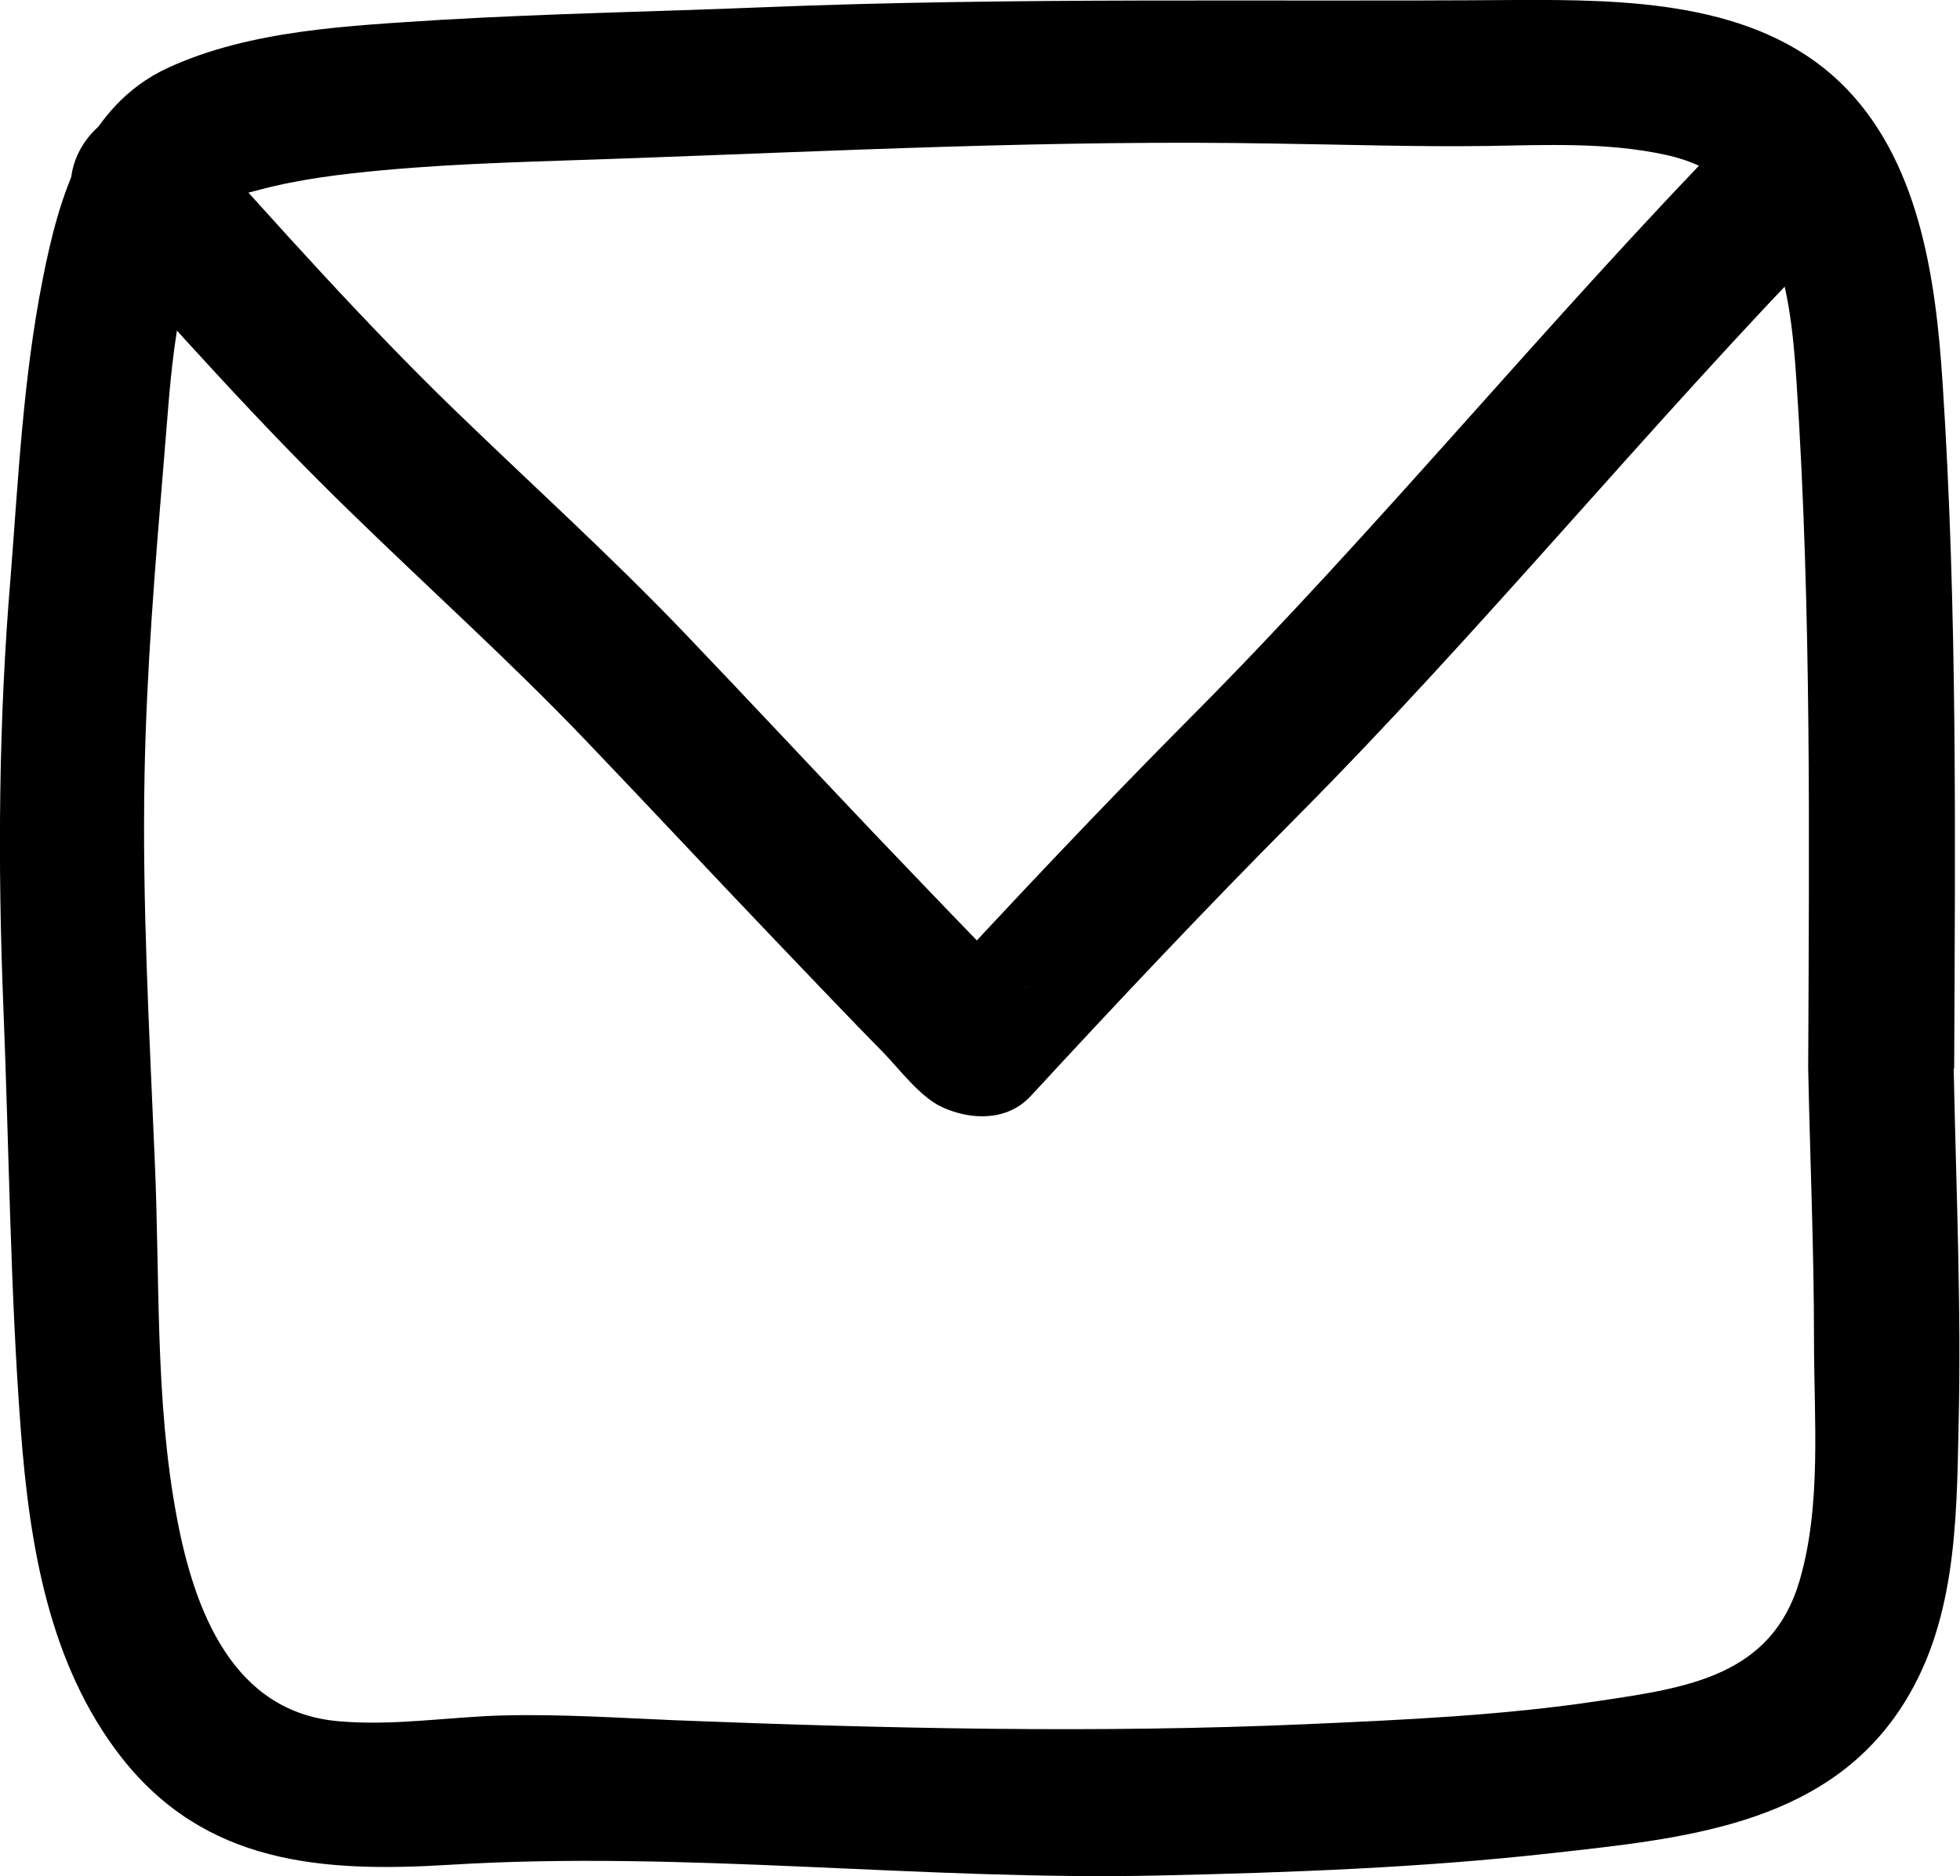
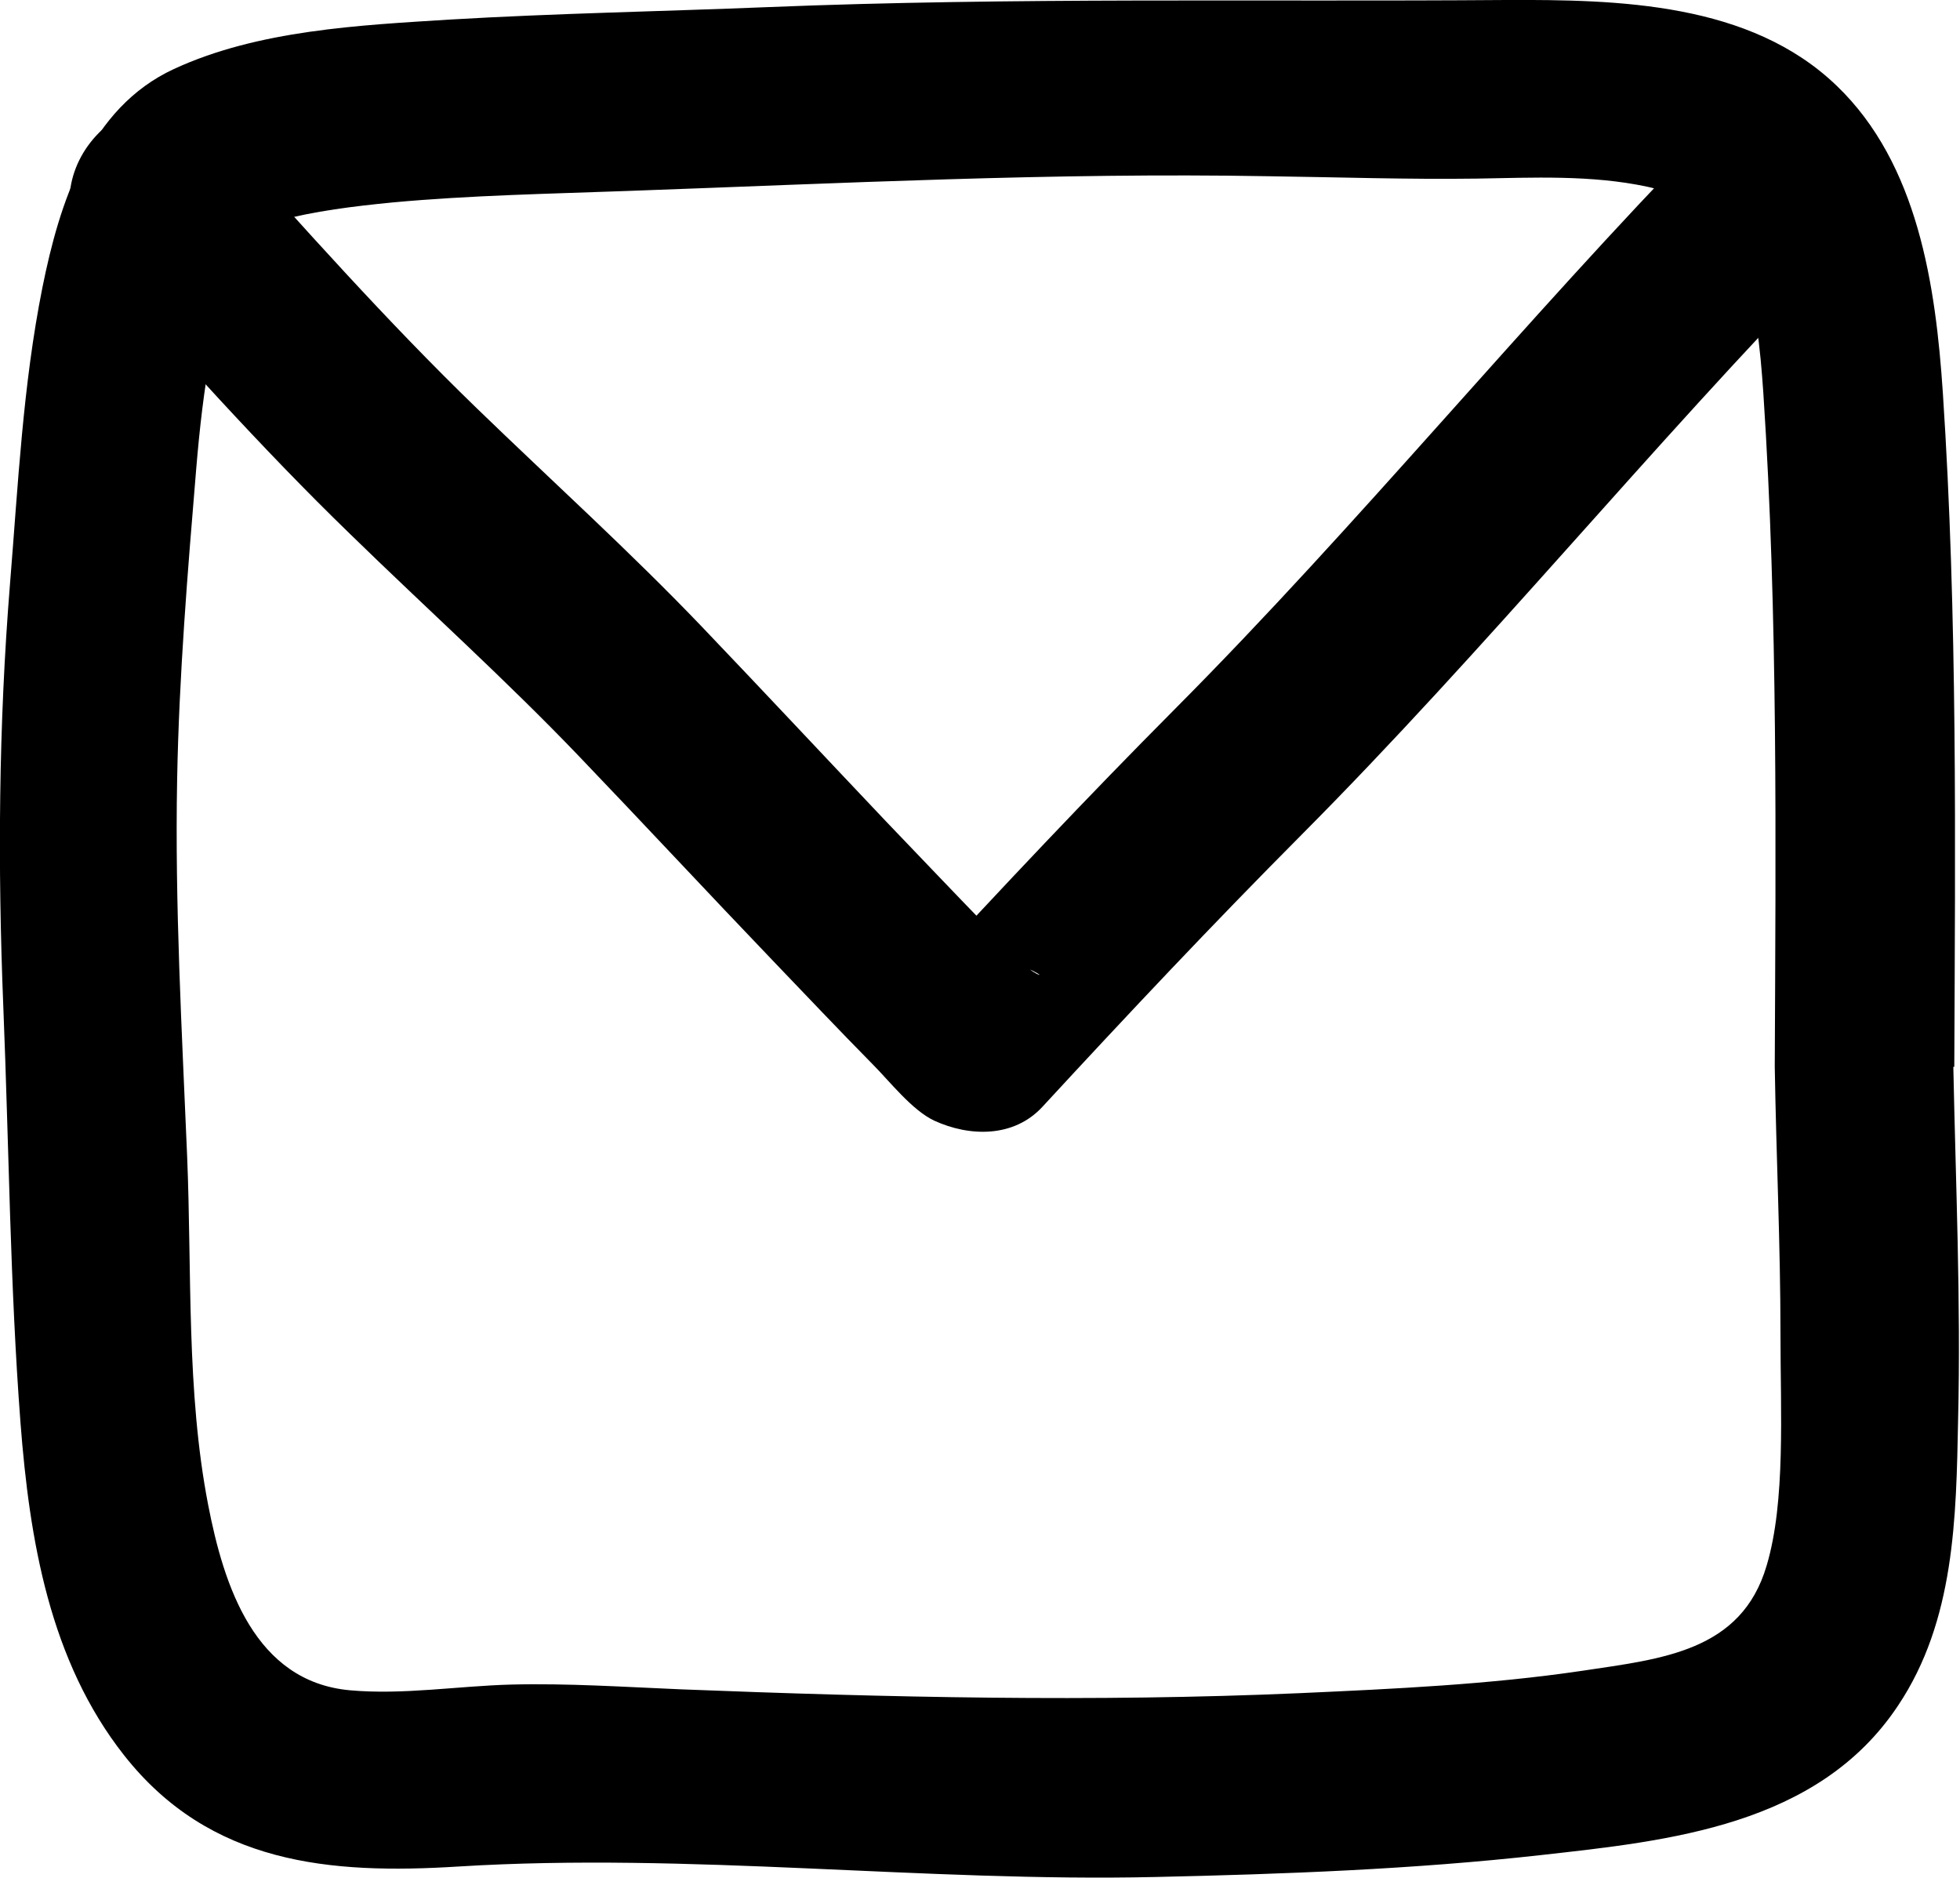
- <svg xmlns="http://www.w3.org/2000/svg" id="Calque_2" viewBox="0 0 40.41 38.67">
+ <svg xmlns="http://www.w3.org/2000/svg" id="Calque_2" viewBox="0 0 41.16 39.42">
  <g id="mail">
-     <path d="m40.29,22.03c.02-4.69.07-9.46-.24-14.15-.14-2.15-.48-4.62-2.12-6.19C36.18.02,33.51-.01,31.24,0c-5.18.04-10.33-.06-15.51.15-2.22.09-4.44.13-6.65.26-1.84.12-3.91.2-5.62.99S1.21,4.08.88,5.76c-.4,2.02-.5,4.07-.66,6.12C-.03,14.85-.05,17.8.07,20.78s.14,5.82.36,8.72c.18,2.36.58,4.82,2.07,6.73,1.73,2.21,4.14,2.38,6.76,2.22,4.86-.3,9.77.33,14.64.22,2.69-.06,5.41-.16,8.09-.46s5.58-.56,7.18-2.96c1.15-1.72,1.17-3.82,1.21-5.81.06-2.47-.05-4.94-.1-7.41-.04-1.93-3.04-1.93-3,0s.12,3.74.12,5.61c0,1.61.16,3.4-.3,4.96-.58,1.96-2.32,2.2-4.13,2.47-1.99.3-4.01.39-6.03.48-4.34.19-8.66.09-13-.08-1.19-.05-2.38-.13-3.57-.1-1.12.03-2.26.22-3.38.12-2.19-.18-2.98-2.28-3.34-4.18-.46-2.42-.35-4.96-.46-7.4-.11-2.64-.26-5.28-.21-7.92.04-2.17.22-4.35.4-6.51.14-1.61.2-3.63,1.04-5.05.19-.32.39-.38.94-.52.83-.22,1.68-.32,2.53-.4,1.63-.15,3.28-.18,4.91-.24,4.49-.16,8.97-.39,13.47-.31,1.46.02,2.92.07,4.38.05,1.22-.02,2.48-.08,3.68.18,2.28.49,2.58,2.66,2.71,4.69.31,4.68.26,9.46.24,14.15,0,1.93,2.99,1.93,3,0h0Z" />
-     <path d="m1.85,4.82c1.76,1.96,3.51,3.93,5.4,5.76,1.6,1.56,3.27,3.06,4.81,4.67,1.36,1.42,2.69,2.85,4.05,4.27.7.73,1.39,1.46,2.1,2.18.33.34.77.93,1.22,1.13.59.27,1.34.29,1.82-.23,1.79-1.94,3.58-3.84,5.44-5.71,3.87-3.89,7.32-8.14,11.14-12.06,1.35-1.38-.77-3.51-2.12-2.12-3.82,3.92-7.28,8.18-11.14,12.06-1.86,1.87-3.65,3.77-5.44,5.71l1.82-.23c.46.21.14.11-.06-.1-.24-.25-.49-.5-.74-.75-.73-.75-1.45-1.51-2.17-2.26-1.29-1.36-2.57-2.73-3.86-4.08-1.52-1.59-3.16-3.07-4.74-4.6-1.89-1.83-3.64-3.8-5.4-5.76-1.29-1.44-3.41.69-2.12,2.12h0Z" />
+     <path d="m41.04,22.4c.02-4.69.07-9.46-.24-14.15-.15-2.25-.52-4.81-2.23-6.45C36.75.05,33.99-.01,31.62,0c-5.18.04-10.33-.06-15.51.15-2.22.09-4.44.13-6.65.26-1.91.12-4.04.22-5.81,1.04S1.25,4.25.89,6.04c-.41,2.05-.51,4.14-.68,6.22C-.03,15.23-.05,18.18.07,21.15s.14,5.82.36,8.72c.19,2.46.61,5,2.18,6.99,1.8,2.28,4.31,2.5,7.02,2.33,4.86-.3,9.77.33,14.64.22,2.69-.06,5.41-.16,8.09-.46s5.82-.61,7.5-3.14c1.19-1.78,1.22-3.94,1.26-6,.06-2.47-.05-4.94-.1-7.41s-3.8-2.42-3.75,0c.03,1.87.12,3.74.12,5.61,0,1.63.11,3.52-.29,4.86-.53,1.81-2.21,1.96-3.87,2.21-1.96.29-3.95.38-5.93.47-4.34.19-8.66.09-13-.08-1.19-.05-2.38-.13-3.57-.1-1.12.03-2.26.22-3.38.12-2-.18-2.65-2.19-2.98-3.9-.46-2.38-.34-4.89-.44-7.31-.11-2.64-.26-5.28-.21-7.92.04-2.17.22-4.35.4-6.51.14-1.68.37-3.3.98-4.86.14-.36-.16-.02.08-.13.16-.08.3-.13.64-.22.79-.21,1.61-.31,2.43-.39,1.63-.15,3.28-.18,4.91-.24,4.49-.16,8.97-.39,13.47-.31,1.46.02,2.92.07,4.38.05,1.18-.02,2.41-.08,3.58.17,2.09.45,2.31,2.46,2.44,4.33.31,4.68.26,9.46.24,14.15,0,2.41,3.74,2.42,3.75,0h0Z" />
+     <path d="m1.96,5.46c1.76,1.96,3.51,3.93,5.4,5.76,1.6,1.56,3.27,3.06,4.81,4.67,1.36,1.42,2.69,2.85,4.05,4.27.7.73,1.39,1.46,2.1,2.18.36.36.83.97,1.3,1.19.74.34,1.67.36,2.27-.29,1.79-1.94,3.58-3.84,5.44-5.71,3.87-3.89,7.32-8.14,11.14-12.06,1.69-1.73-.96-4.38-2.65-2.65-3.82,3.92-7.28,8.18-11.14,12.06-1.86,1.87-3.65,3.77-5.44,5.71l2.27-.29c.56.25.26.21.01-.04s-.49-.5-.74-.75c-.73-.75-1.45-1.51-2.17-2.26-1.29-1.36-2.57-2.73-3.86-4.08-1.52-1.59-3.16-3.07-4.74-4.6-1.89-1.83-3.64-3.8-5.4-5.76C3,1.01.35,3.67,1.96,5.46h0Z" />
  </g>
</svg>
